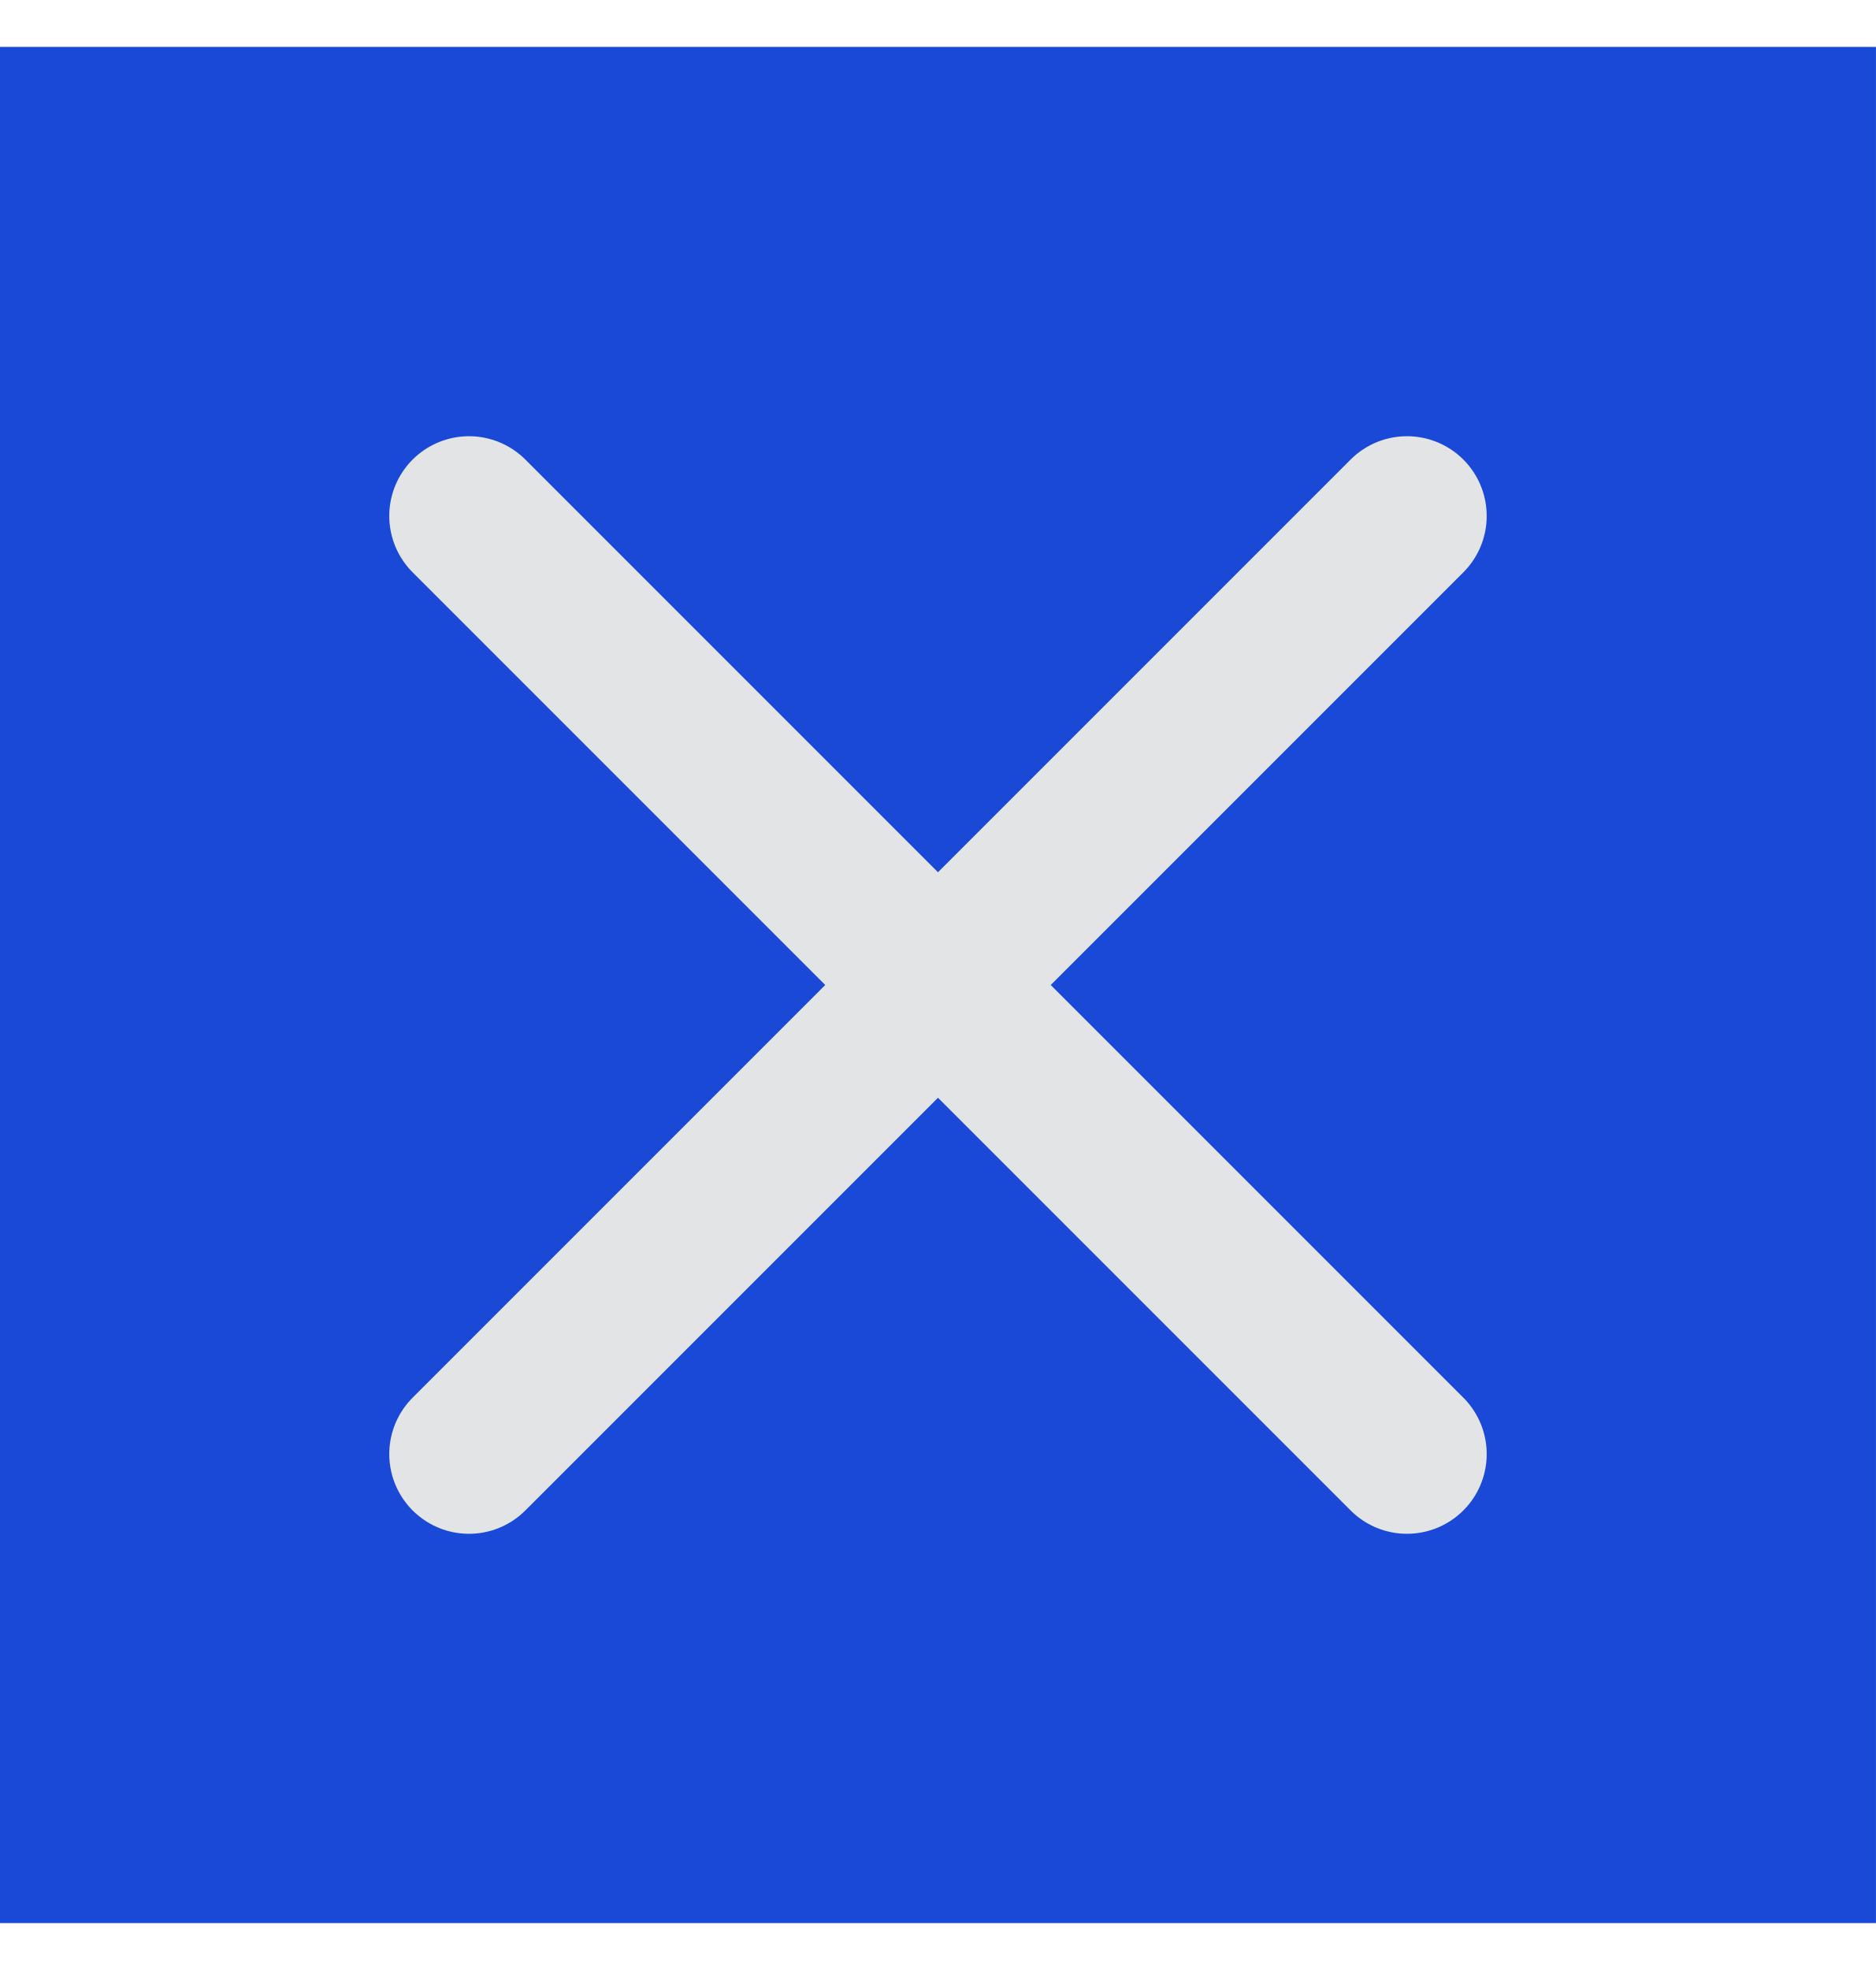
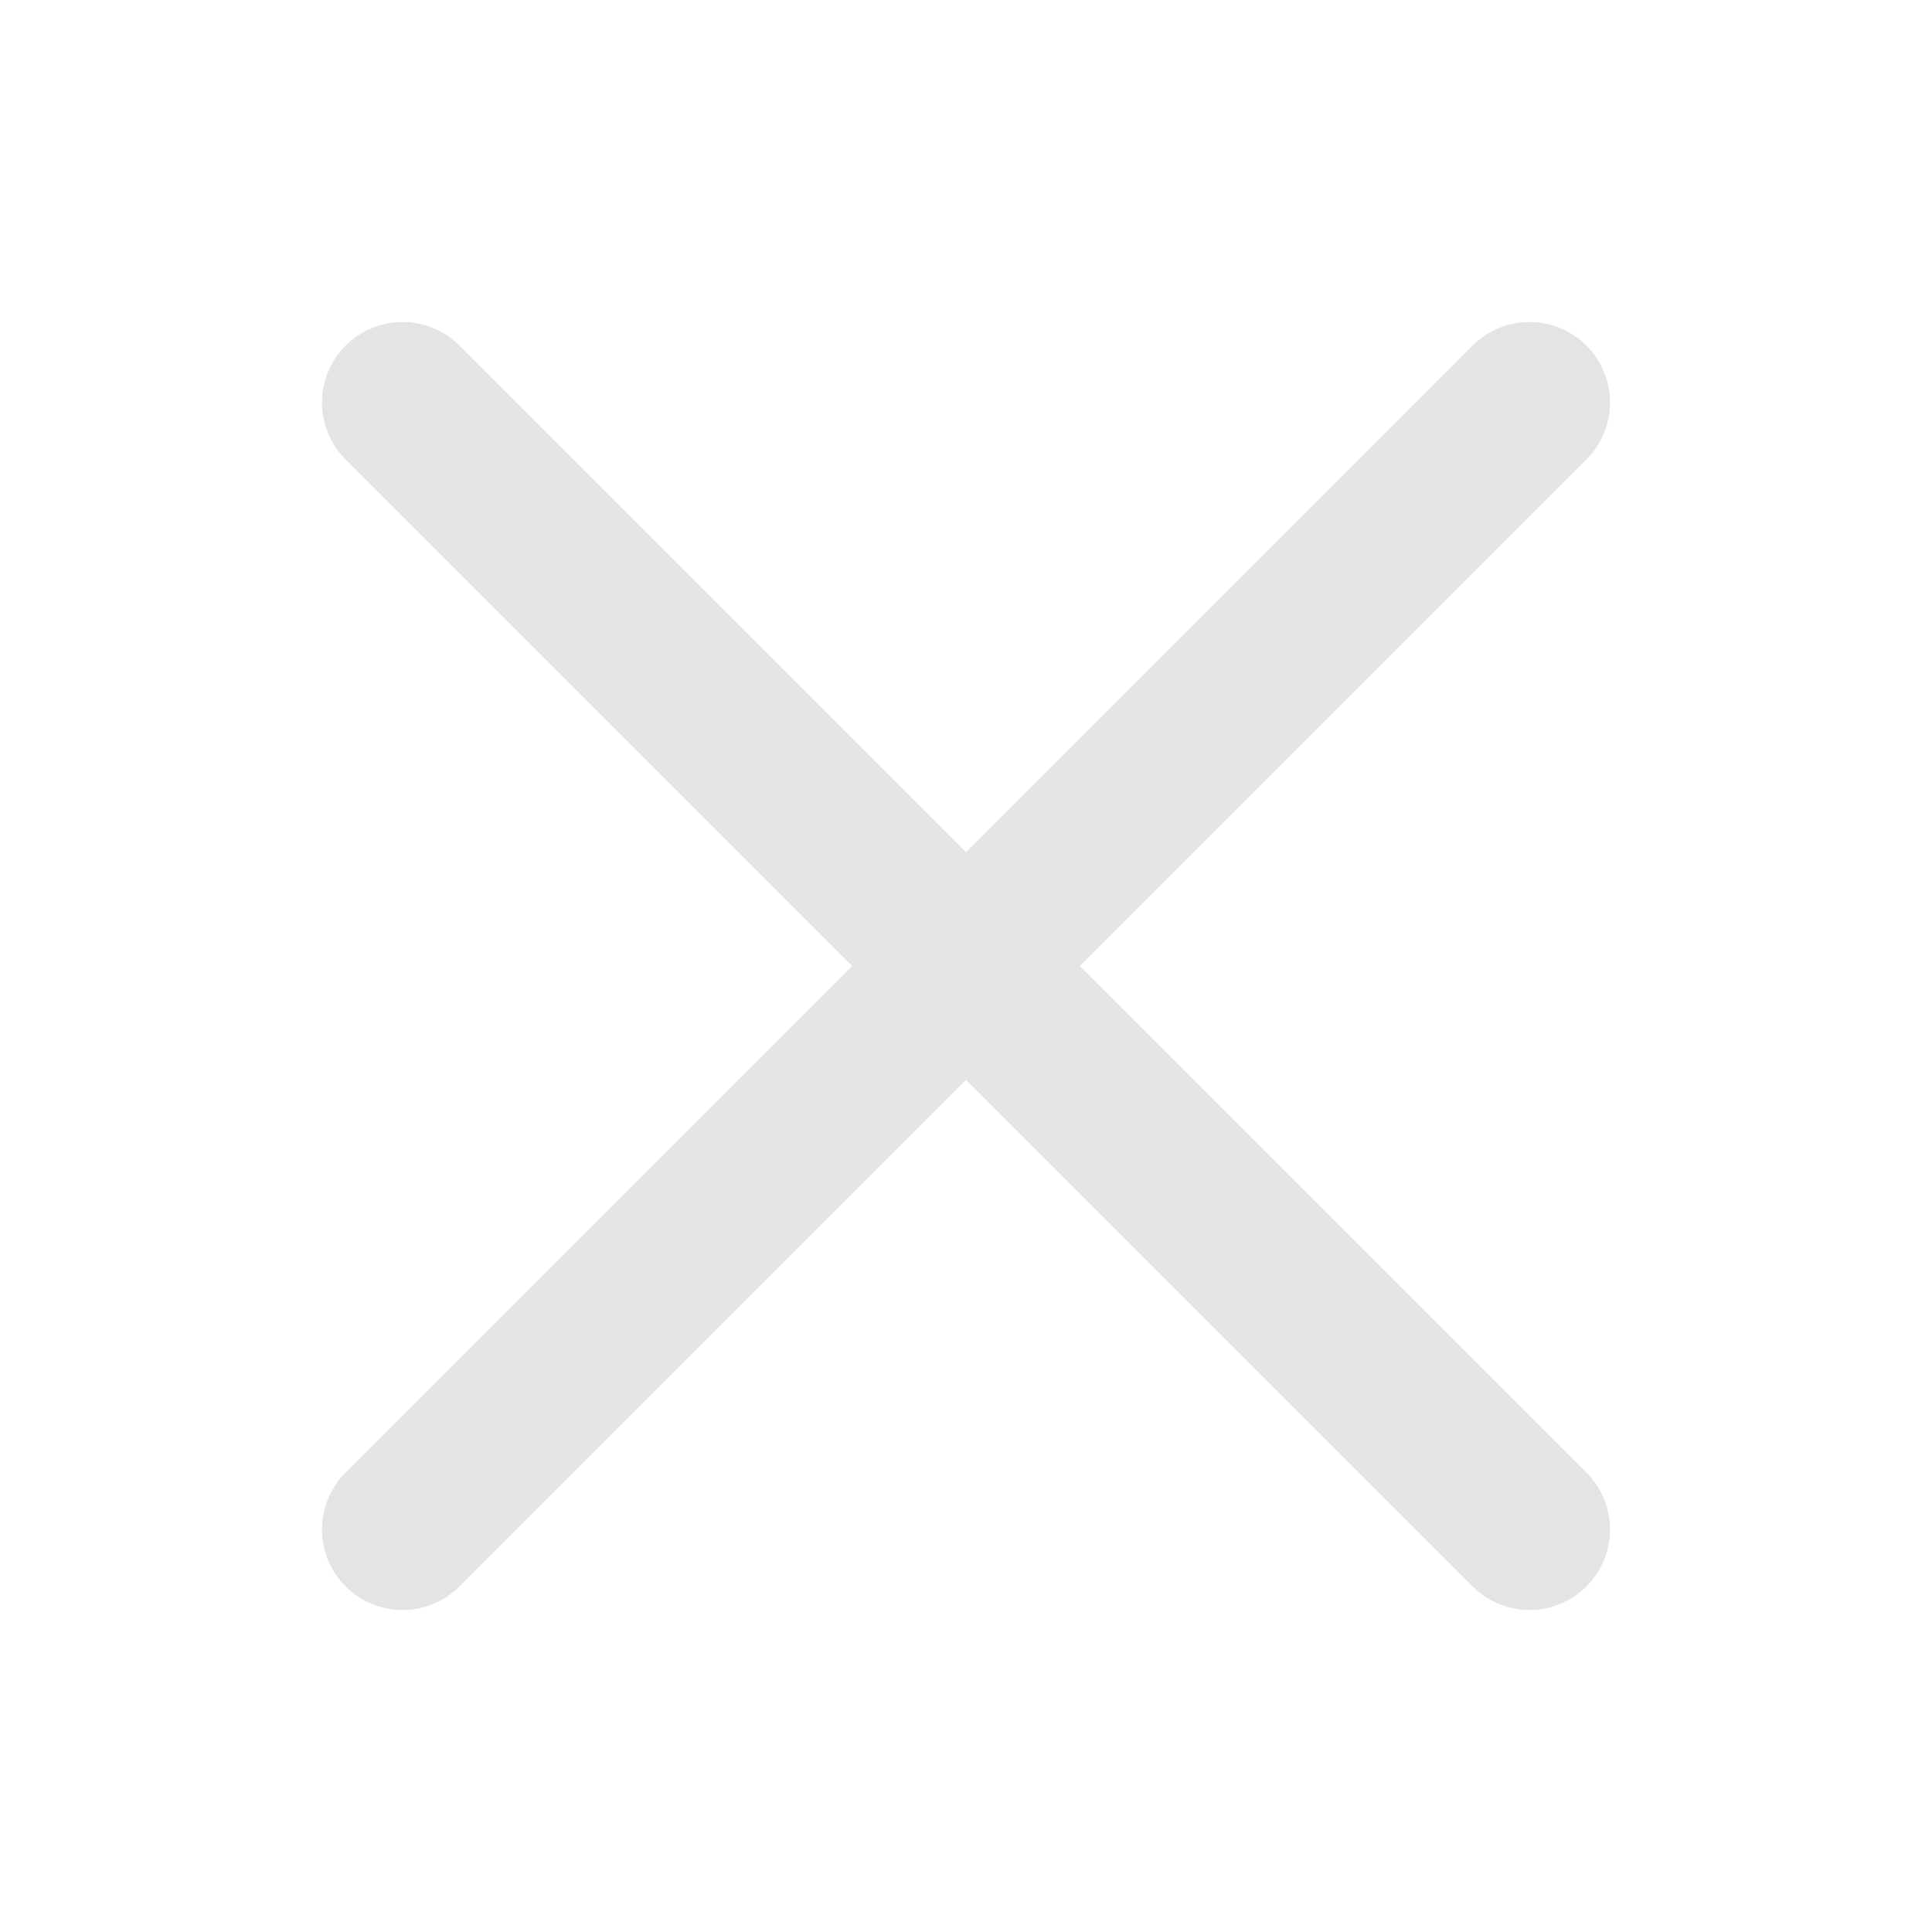
- <svg xmlns="http://www.w3.org/2000/svg" width="20" height="21" viewBox="0 0 20 21" fill="none">
-   <rect width="20" height="20" transform="translate(0 0.5)" fill="#1B49D7" />
-   <path d="M5 15.5L15 5.5M5 5.5L15 15.5" stroke="#E3E4E5" stroke-width="1.7" stroke-linecap="round" stroke-linejoin="round" />
+ <svg xmlns="http://www.w3.org/2000/svg" width="24" height="24" viewBox="0 0 24 24" fill="none">
+   <path d="M5 19L19 5M5 5L19 19" stroke="#E3E4E5" stroke-width="2" stroke-linecap="round" stroke-linejoin="round" />
</svg>
